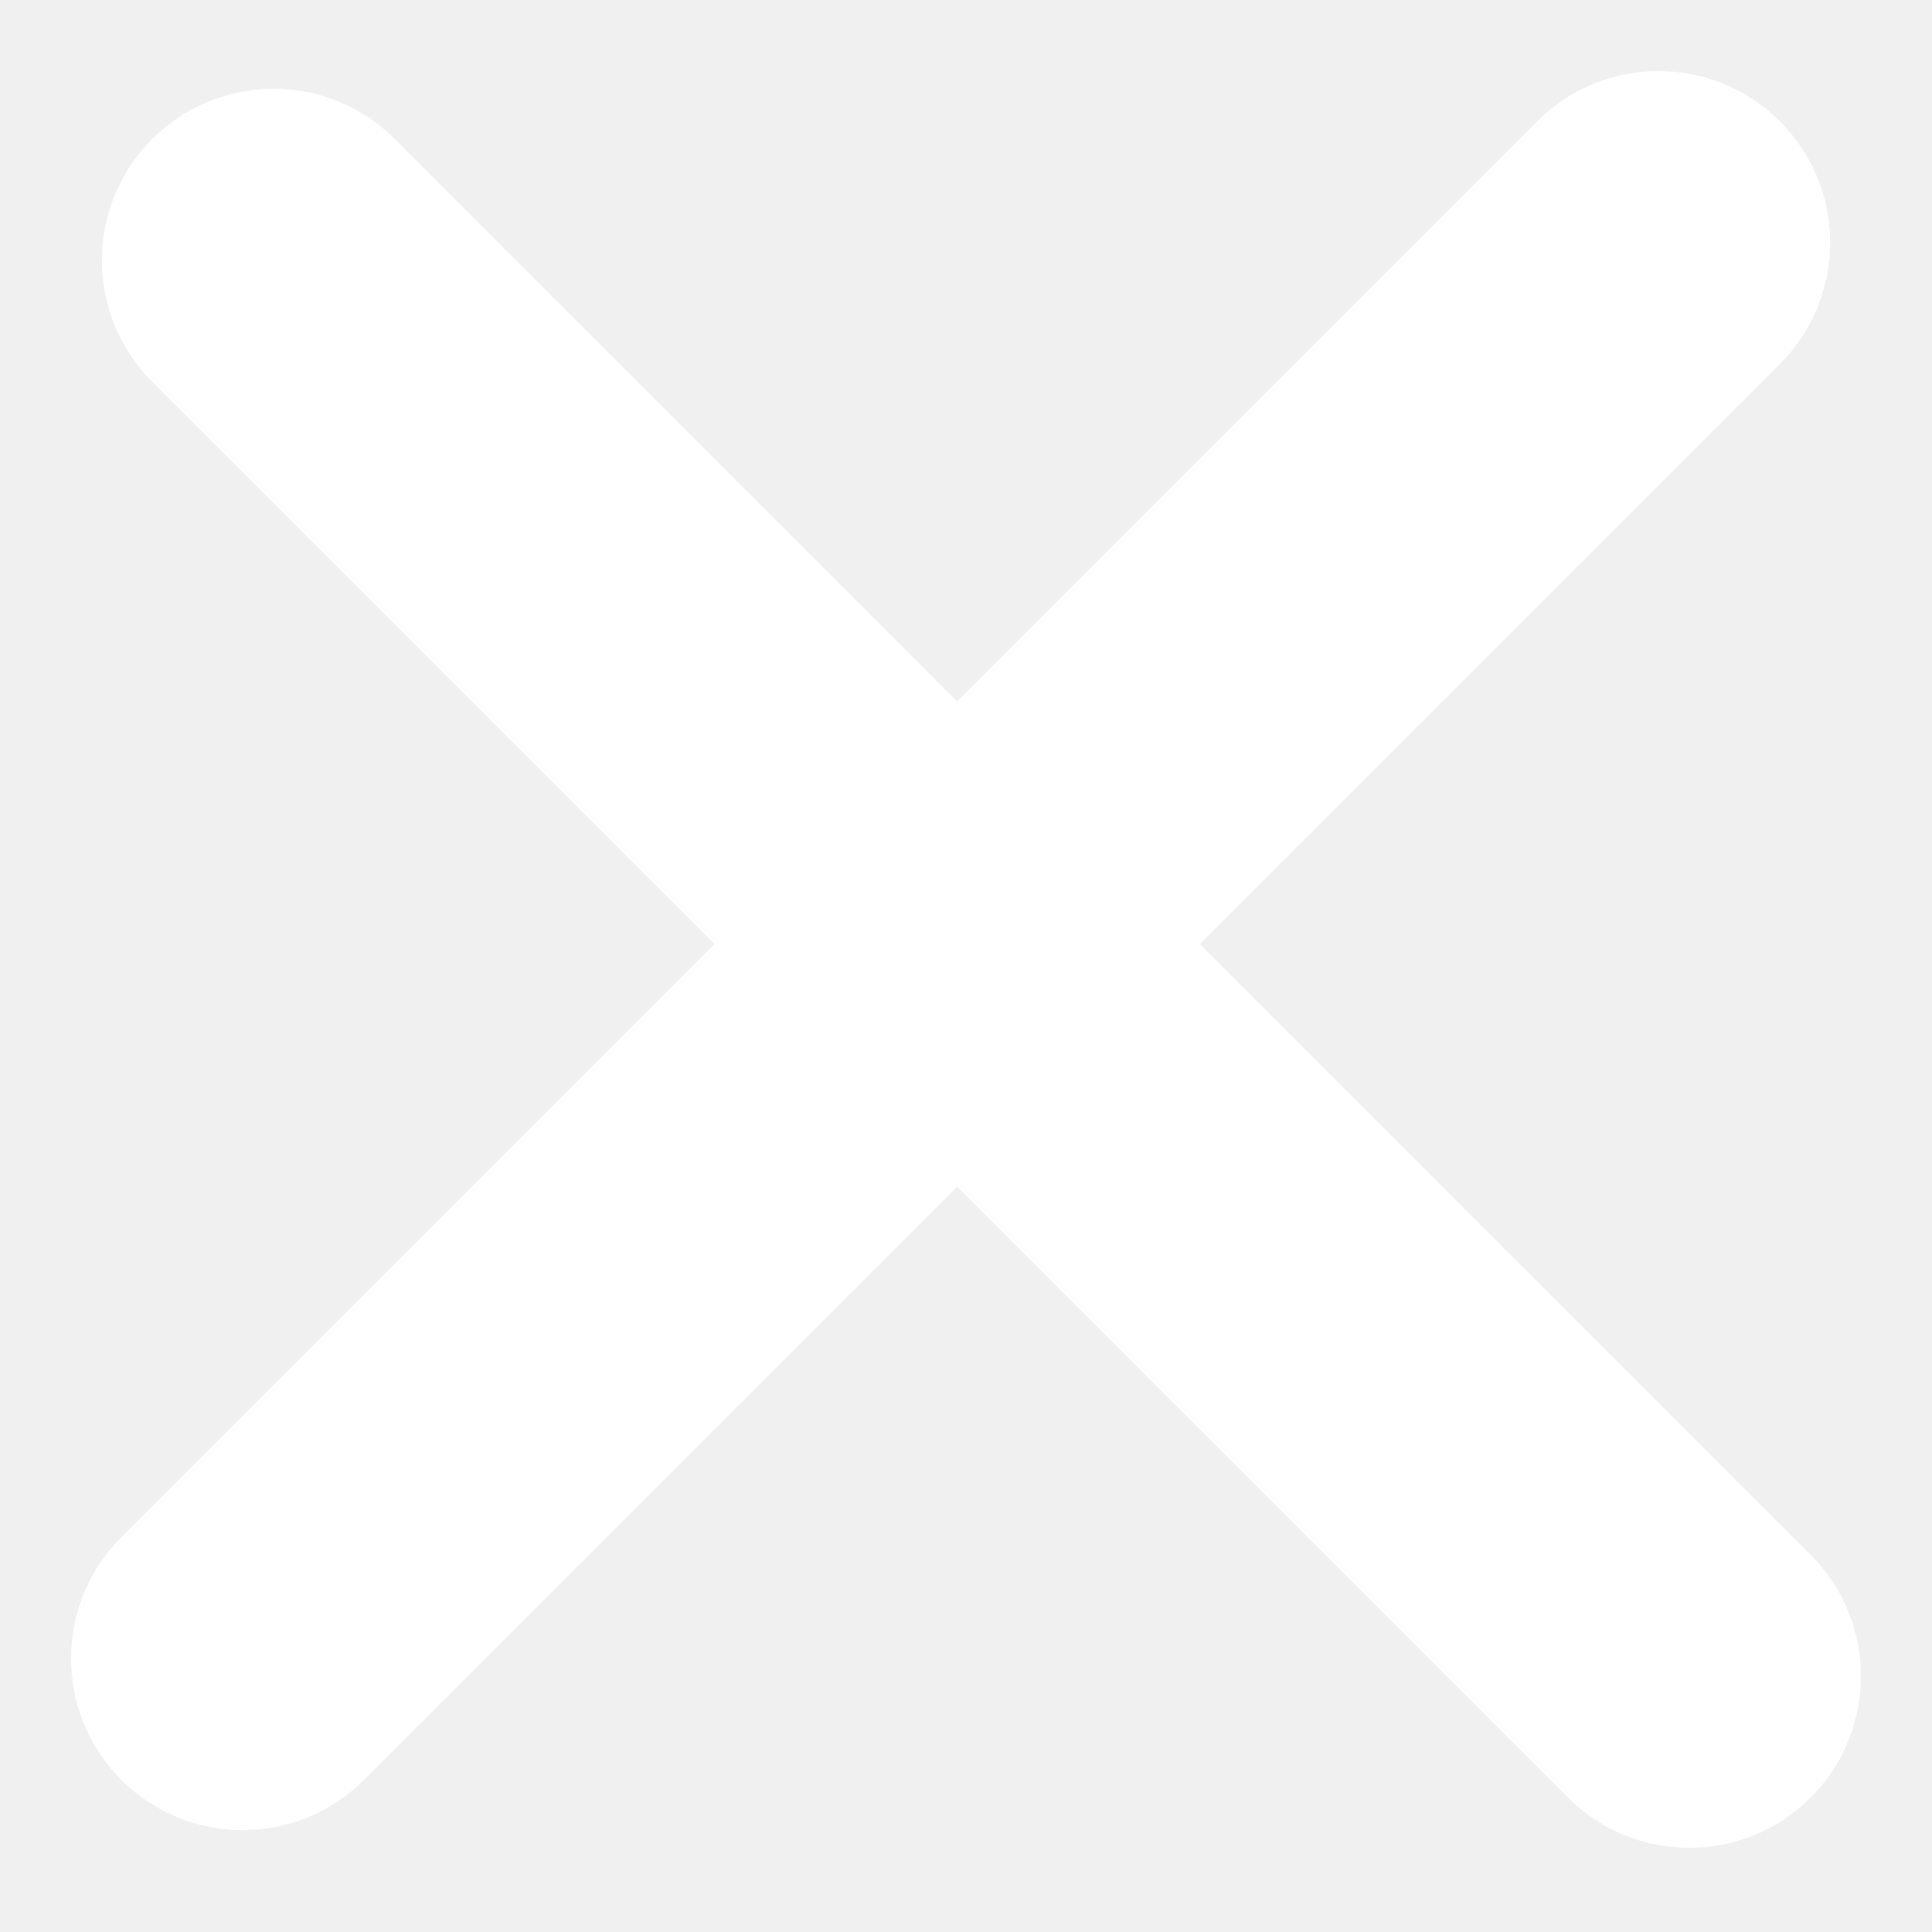
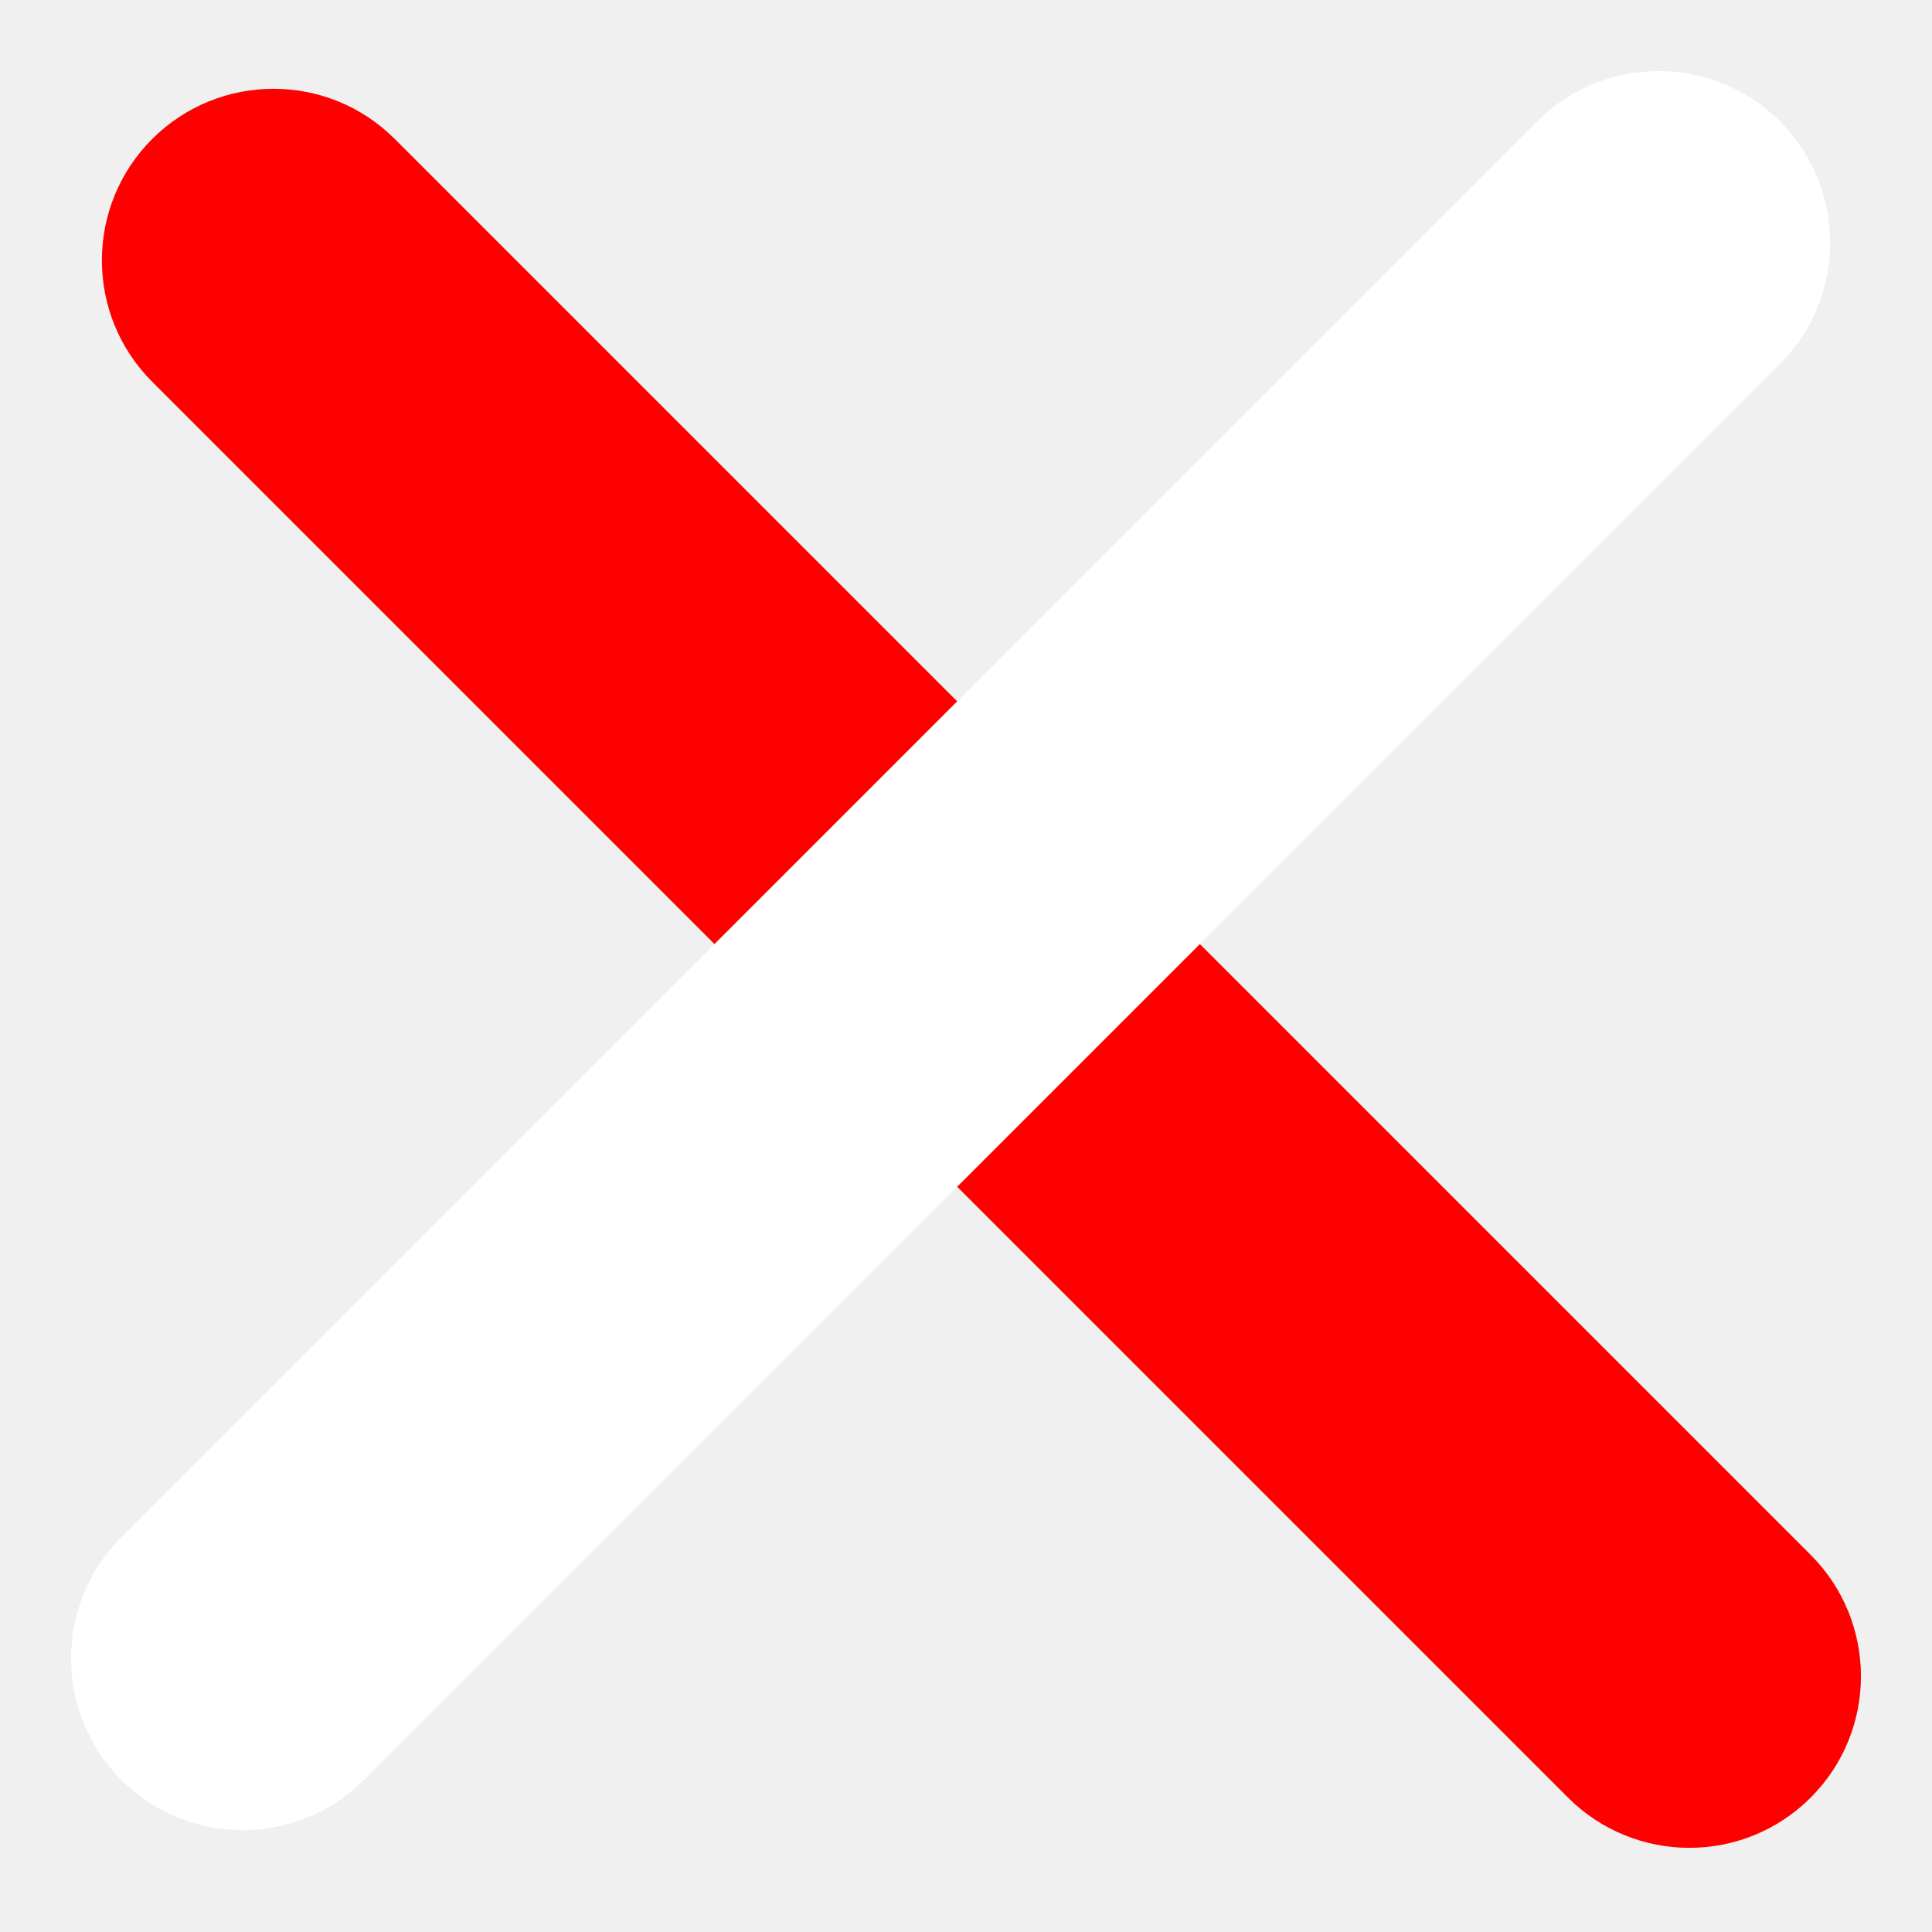
<svg xmlns="http://www.w3.org/2000/svg" width="20" height="20" viewBox="0 0 20 20" fill="none">
-   <rect x="2.831" y="0.183" width="24.281" height="3.553" rx="1.777" transform="rotate(45 2.83093 0.183289)" fill="white" />
+   <rect x="2.831" y="0.183" width="24.281" height="3.553" rx="1.777" transform="rotate(45 2.83093 0.183289)" fill="red" />
  <rect y="17.169" width="24.281" height="3.553" rx="1.777" transform="rotate(-45 0 17.1691)" fill="white" />
</svg>
